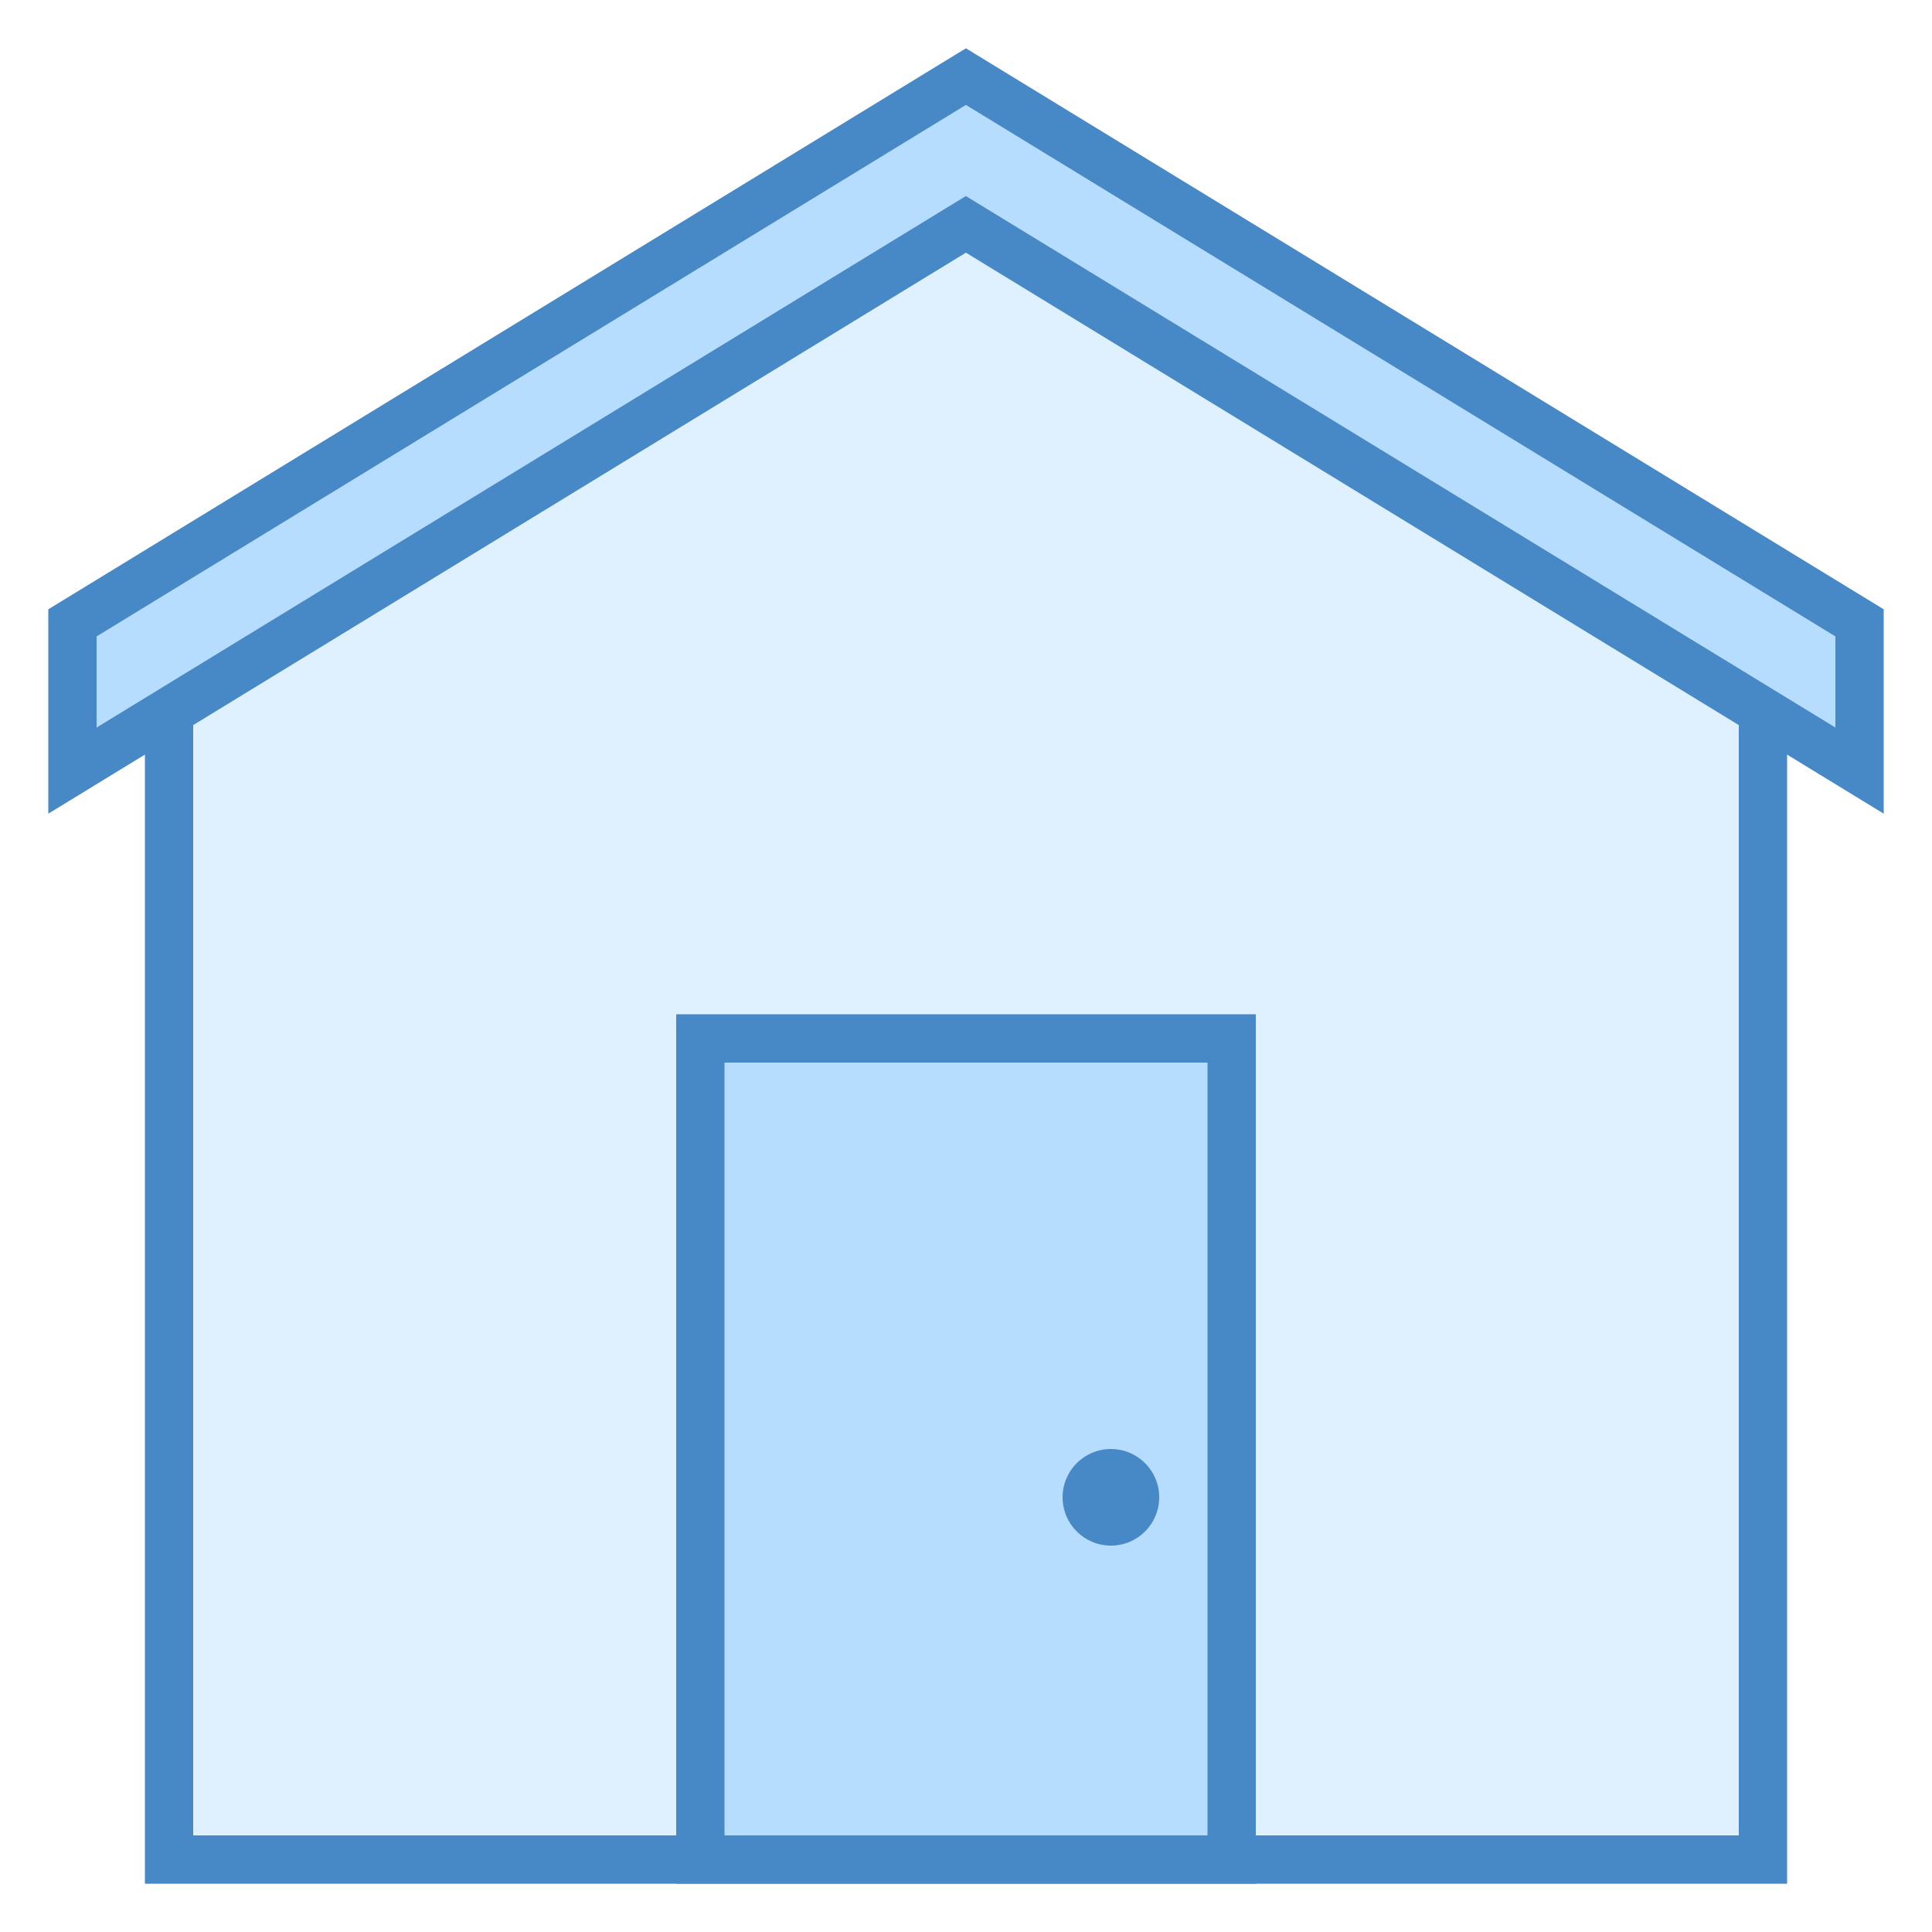
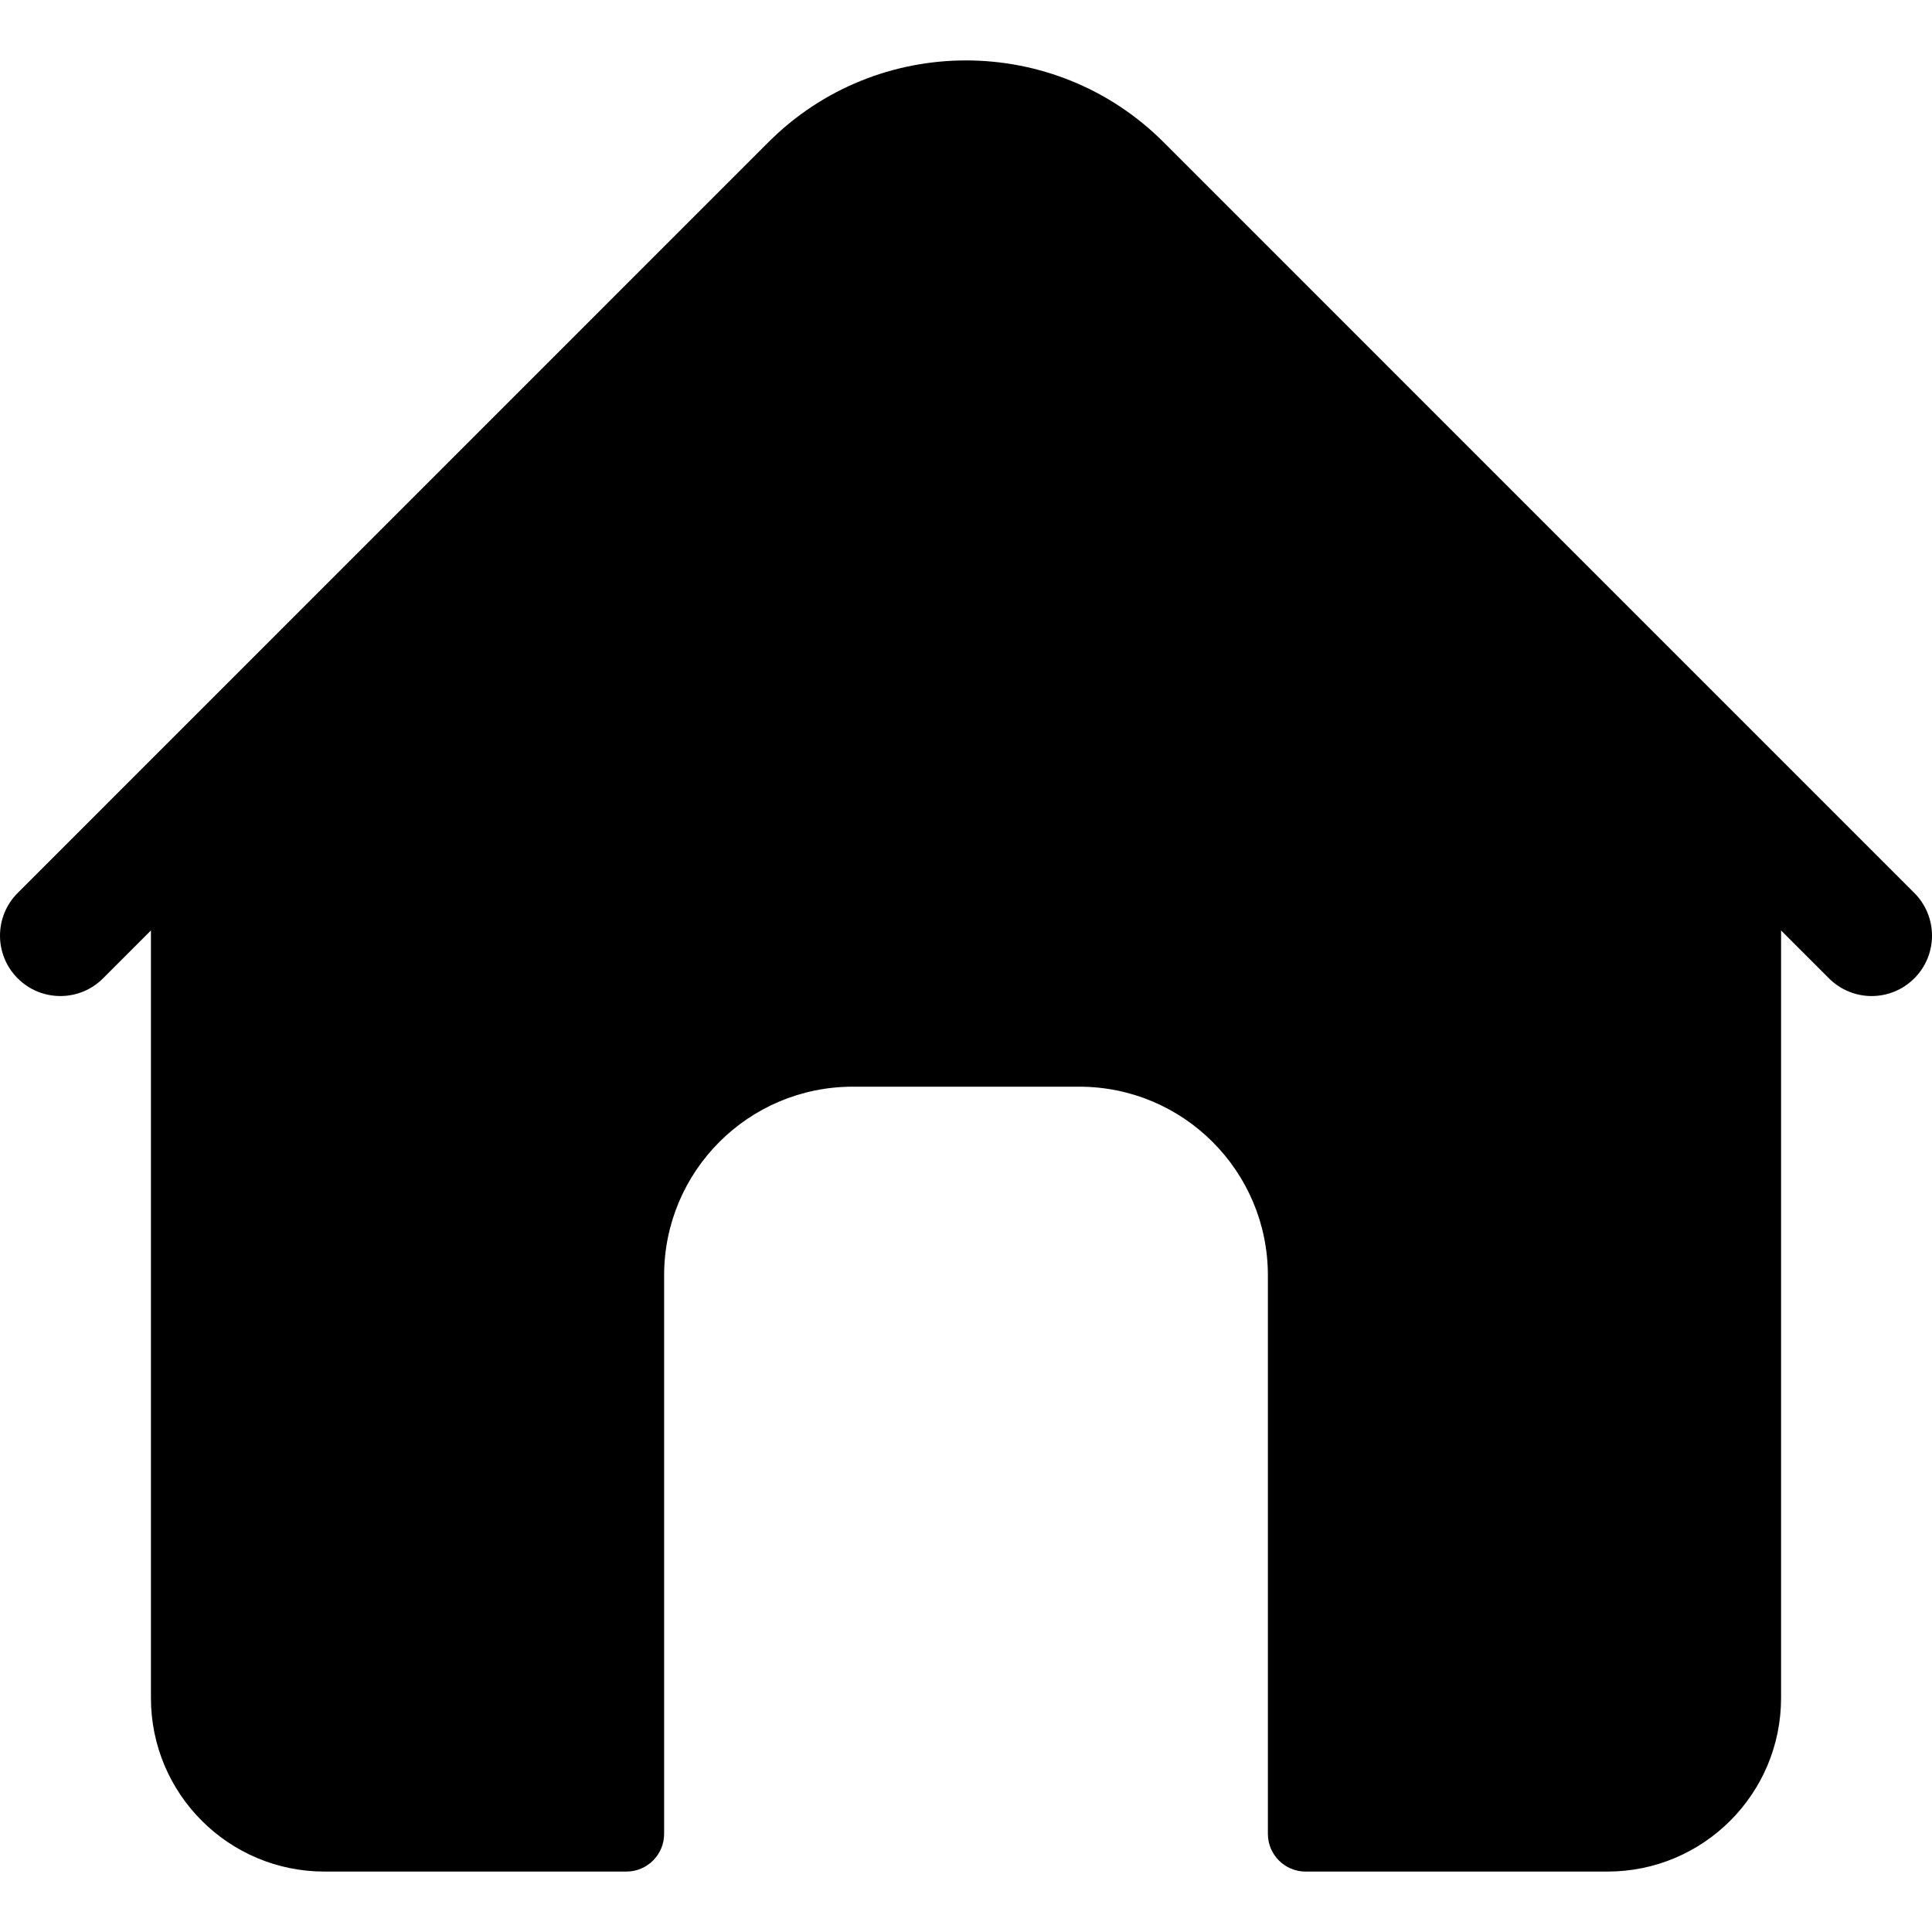
- <svg xmlns="http://www.w3.org/2000/svg" viewBox="0 0 40 40" width="40px" height="40px">
-   <path fill="#dff0fe" d="M3.5 38.5L3.5 13.286 19.998 3.58 36.5 13.286 36.5 38.5z" />
-   <path fill="#4788c7" d="M19.998,4.16L36,13.572V38H4V13.572L19.998,4.16 M19.998,3L3,13v26h34V13L19.998,3L19.998,3z" />
-   <path fill="#b6dcfe" d="M19.998 4.645L1.5 15.955 1.5 12.896 19.998 1.586 38.5 12.896 38.5 15.955z" />
-   <path fill="#4788c7" d="M19.998,2.172L38,13.176v1.887L20.519,4.378l-0.522-0.319l-0.522,0.319L2,15.063v-1.887 L19.998,2.172 M19.998,1L1,12.615v4.231L19.998,5.231L39,16.846v-4.231L19.998,1L19.998,1z" />
+ <svg xmlns="http://www.w3.org/2000/svg" id="Layer_1" enable-background="new 0 0 511.995 511.995" height="512" viewBox="0 0 511.995 511.995" width="512">
  <g>
-     <path fill="#b6dcfe" d="M14.5 21.5H25.5V38.5H14.5z" />
-     <path fill="#4788c7" d="M25,22v16H15V22H25 M26,21H14v18h12V21L26,21z" />
+     <path d="m507.308 236.641-198.98-198.99c-28.86-28.85-75.8-28.85-104.66 0l-198.98 198.99c-6.25 6.25-6.25 16.38 0 22.63 6.24 6.25 16.38 6.25 22.62 0l12.69-12.69v203.4c0 25.405 20.595 46 46 46h80c5.523 0 10-4.477 10-10v-148c0-27.614 22.386-50 50-50h60c27.614 0 50 22.386 50 50v148c0 5.523 4.477 10 10 10h80c25.405 0 46-20.595 46-46v-203.4l12.69 12.69c3.12 3.12 7.22 4.69 11.31 4.69s8.19-1.57 11.31-4.69c6.25-6.25 6.25-16.38 0-22.63z" />
  </g>
-   <path fill="#4788c7" d="M23 30A1 1 0 1 0 23 32A1 1 0 1 0 23 30Z" />
</svg>
